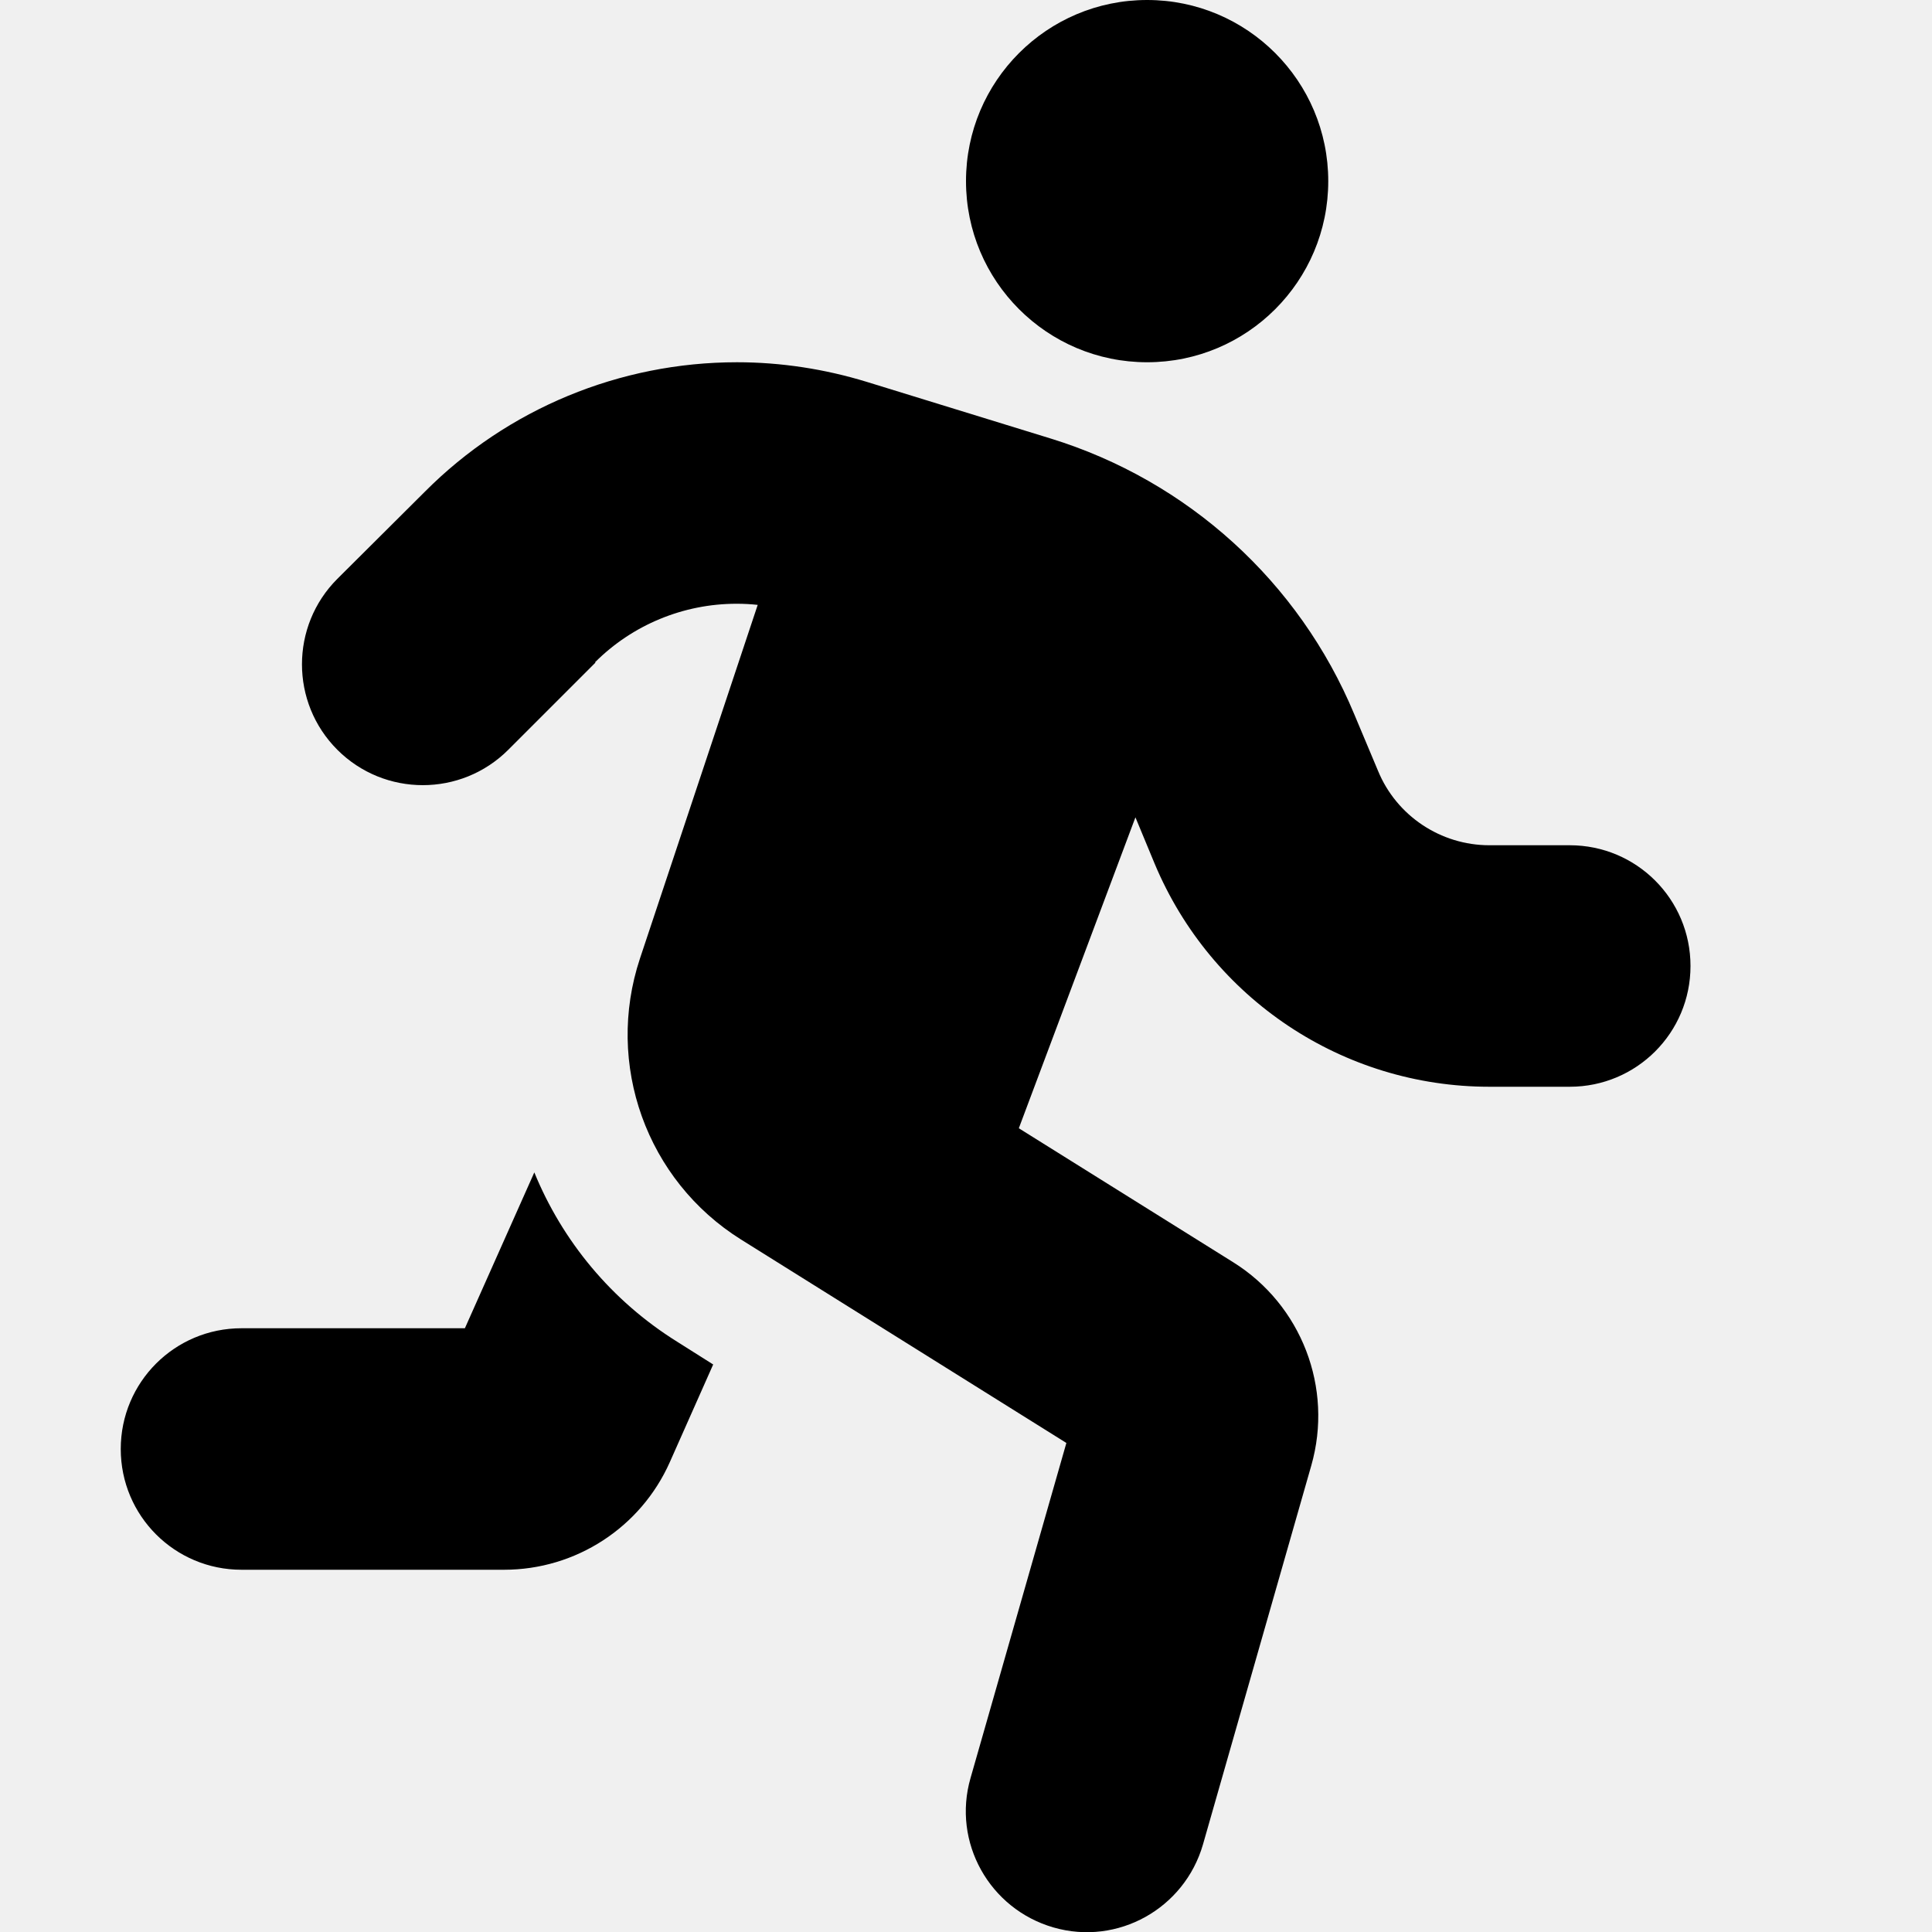
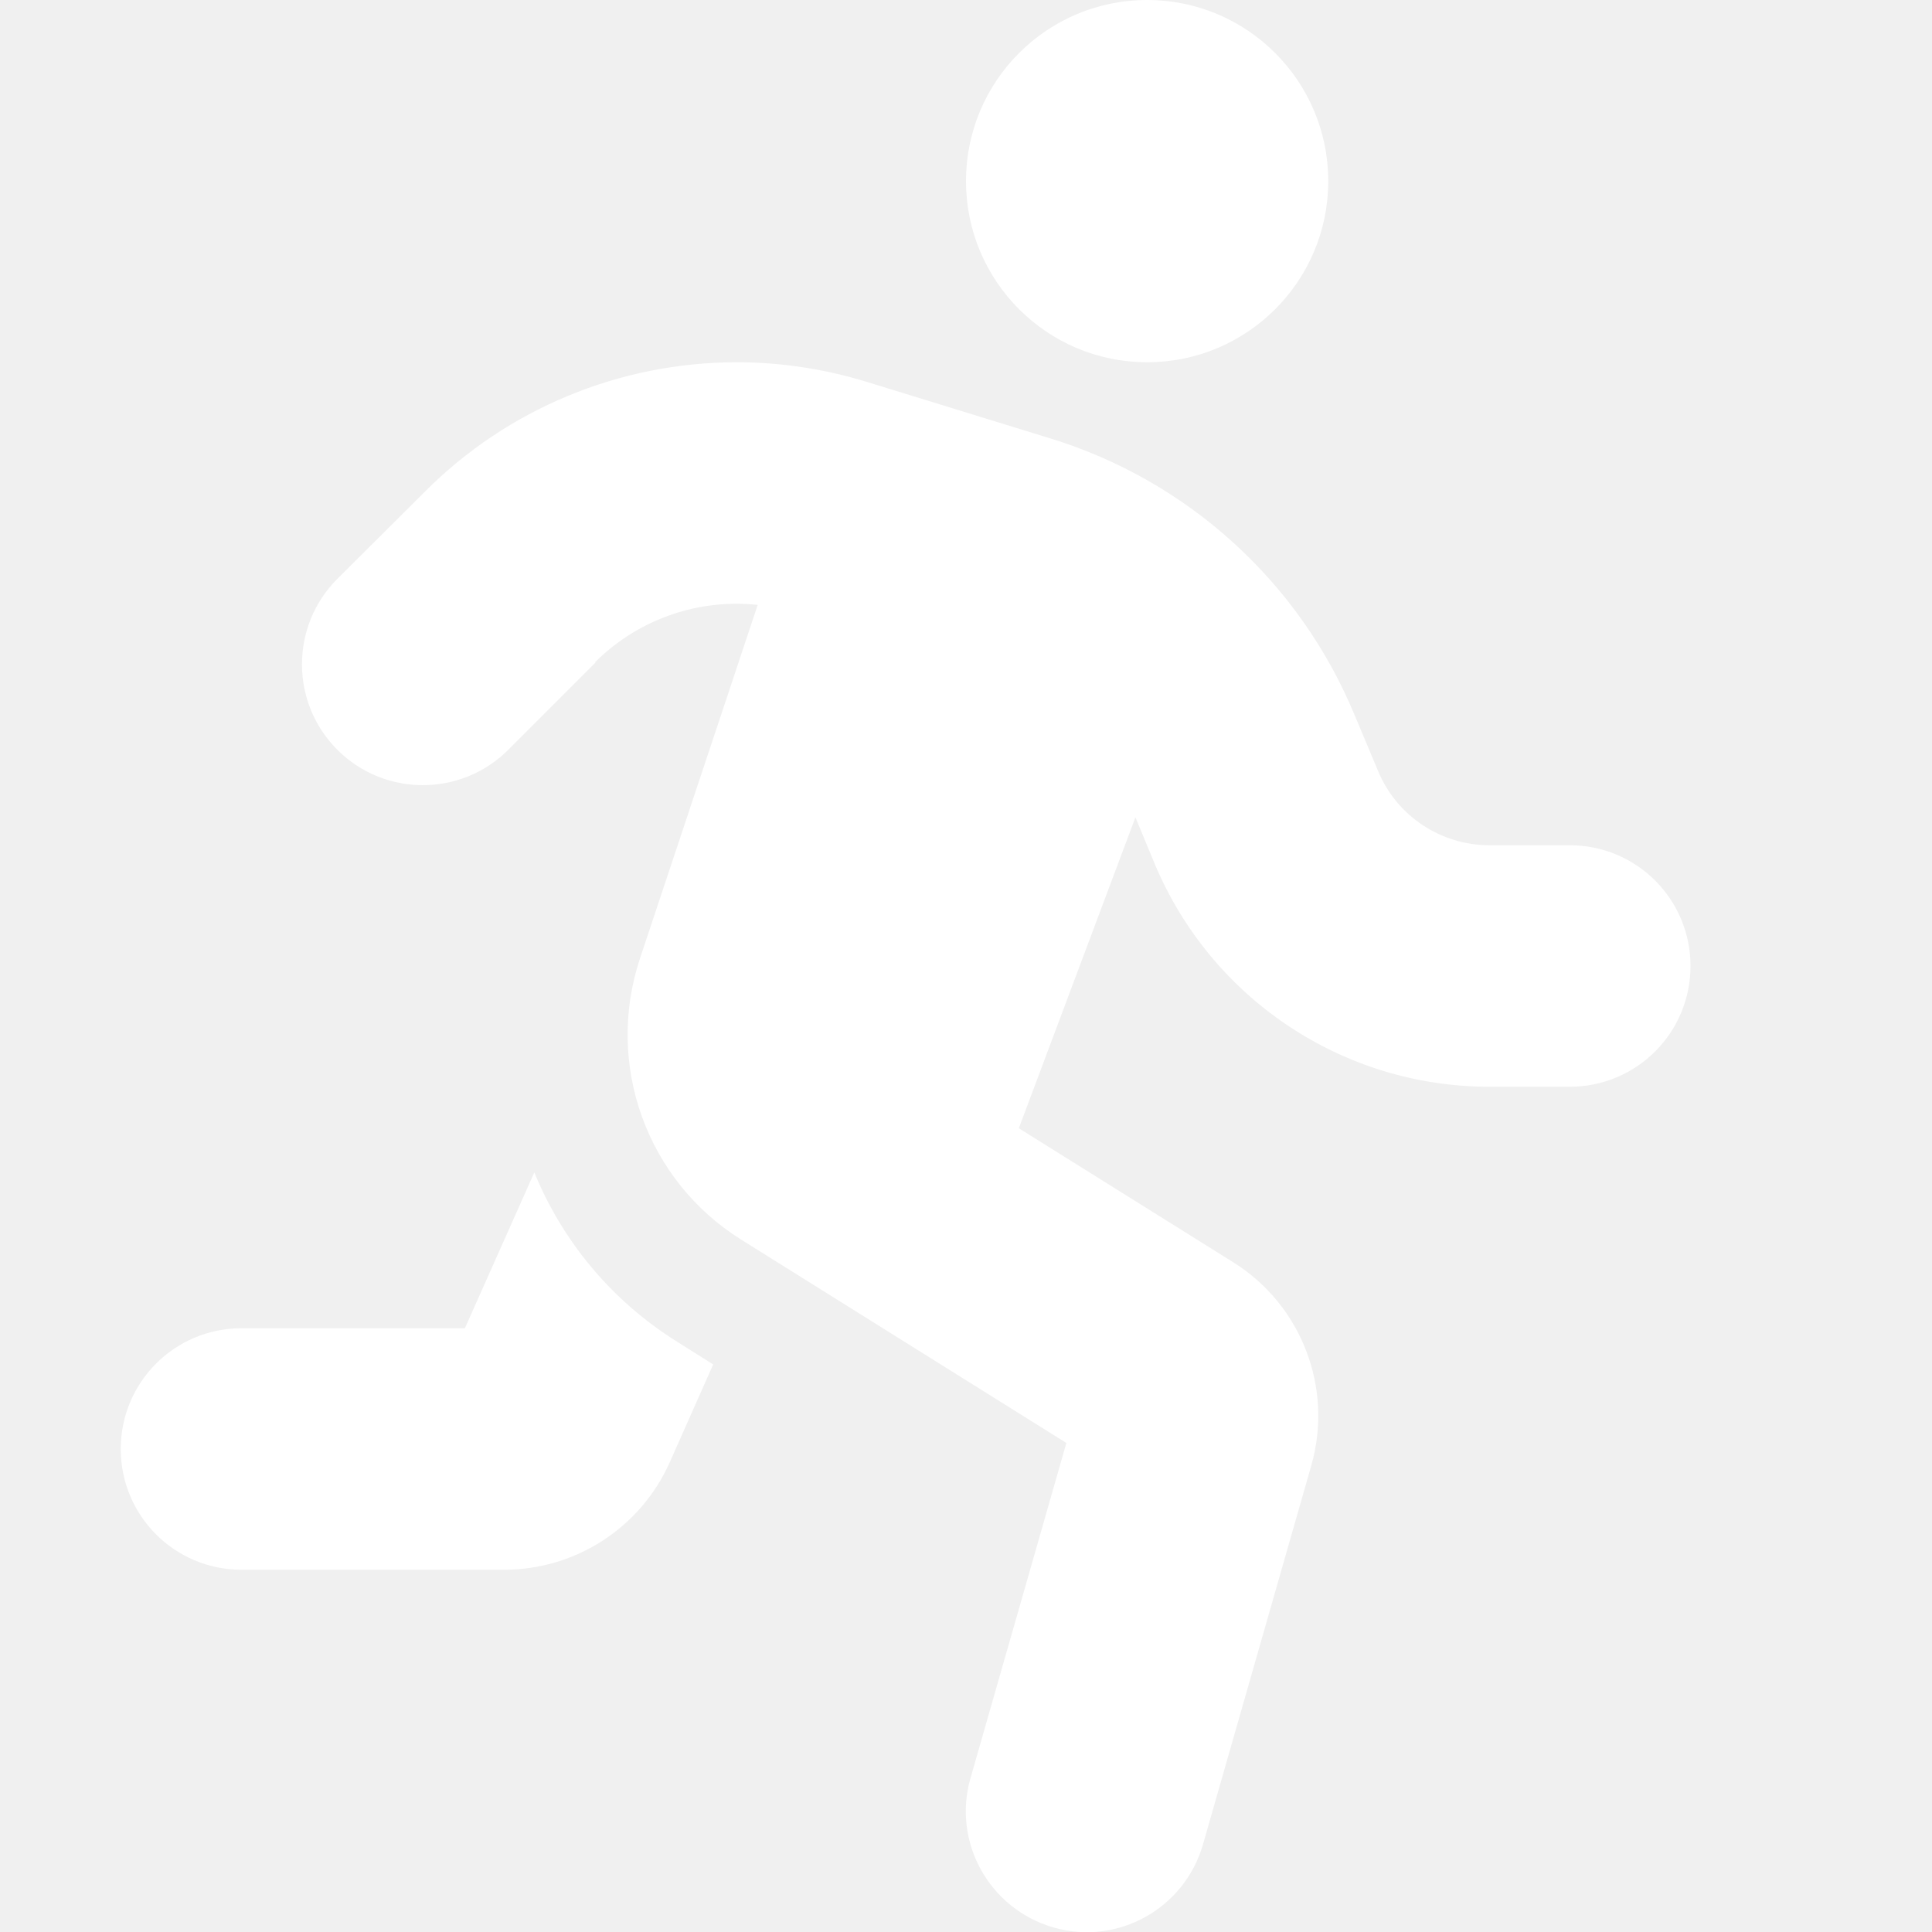
<svg xmlns="http://www.w3.org/2000/svg" viewBox="0 0 448 512" height="24" width="24">
-   <path d="M320 48a48 48 0 1 0 -96 0 48 48 0 1 0 96 0zM125.7 175.5c9.9-9.9 23.4-15.5 37.5-15.5c1.9 0 3.8 .1 5.6 .3L137.6 254c-9.3 28 1.7 58.8 26.8 74.5l86.2 53.9-25.4 88.8c-4.9 17 5 34.7 22 39.6s34.7-5 39.6-22l28.7-100.4c5.9-20.6-2.6-42.6-20.7-53.9L238 299l30.9-82.4 5.1 12.3C289 264.7 323.9 288 362.7 288l21.3 0c17.7 0 32-14.3 32-32s-14.3-32-32-32l-21.3 0c-12.9 0-24.6-7.8-29.5-19.7l-6.3-15c-14.6-35.1-44.1-61.9-80.5-73.1l-48.7-15c-11.1-3.4-22.7-5.2-34.4-5.2c-31 0-60.8 12.3-82.7 34.3L57.4 153.4c-12.5 12.5-12.5 32.8 0 45.3s32.8 12.5 45.3 0l23.1-23.1zM91.2 352L32 352c-17.7 0-32 14.3-32 32s14.3 32 32 32l69.6 0c19 0 36.2-11.2 43.9-28.5L157 361.6l-9.5-6c-17.5-10.9-30.5-26.8-37.9-44.9L91.2 352z" />
+   <path fill="white" d="M320 48a48 48 0 1 0 -96 0 48 48 0 1 0 96 0zM125.7 175.5c9.9-9.9 23.4-15.5 37.5-15.5c1.9 0 3.8 .1 5.6 .3L137.6 254c-9.3 28 1.7 58.8 26.8 74.5l86.2 53.9-25.4 88.8c-4.9 17 5 34.7 22 39.6s34.7-5 39.6-22l28.7-100.4c5.9-20.6-2.6-42.6-20.7-53.9L238 299l30.9-82.4 5.1 12.3C289 264.7 323.9 288 362.7 288l21.3 0c17.7 0 32-14.3 32-32s-14.3-32-32-32l-21.3 0c-12.9 0-24.6-7.8-29.5-19.7l-6.3-15c-14.6-35.1-44.1-61.9-80.5-73.1l-48.7-15c-11.1-3.4-22.7-5.2-34.4-5.2c-31 0-60.8 12.3-82.7 34.3L57.4 153.4c-12.5 12.5-12.5 32.8 0 45.3s32.8 12.5 45.3 0l23.1-23.1zM91.2 352L32 352c-17.7 0-32 14.3-32 32s14.3 32 32 32l69.6 0c19 0 36.2-11.2 43.9-28.5L157 361.6l-9.5-6c-17.5-10.9-30.5-26.8-37.9-44.9L91.2 352z" />
</svg>
